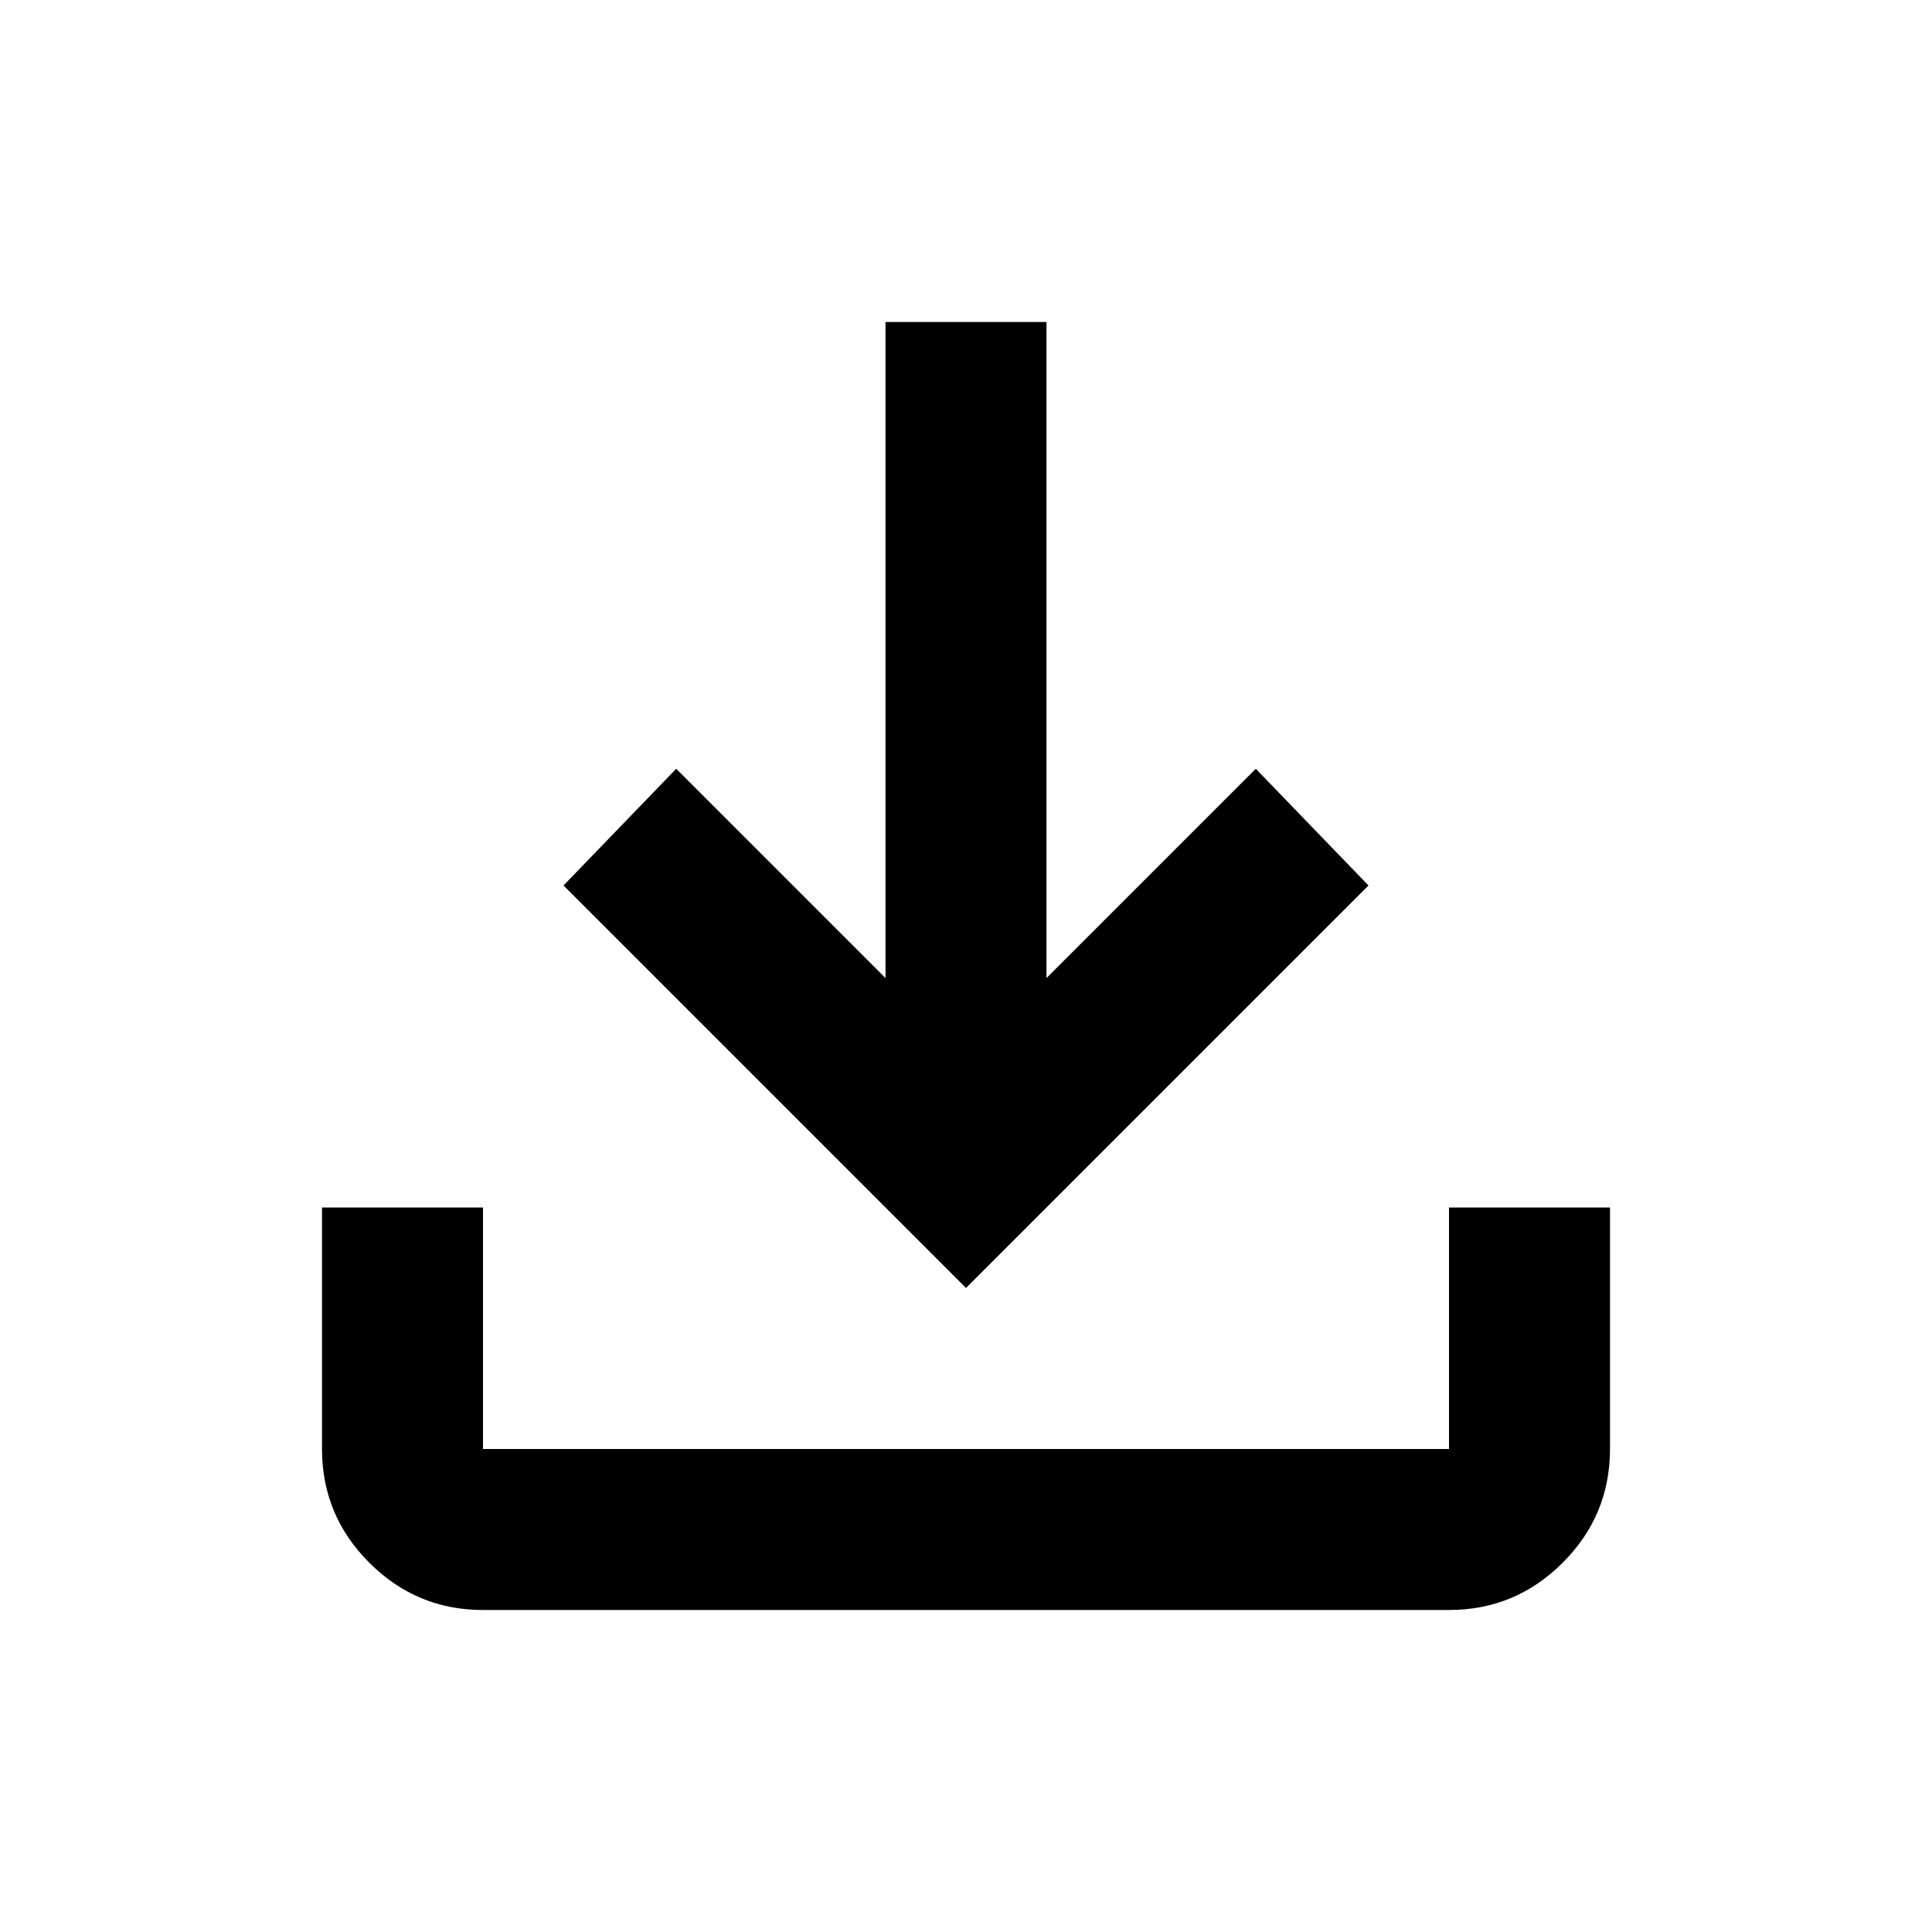
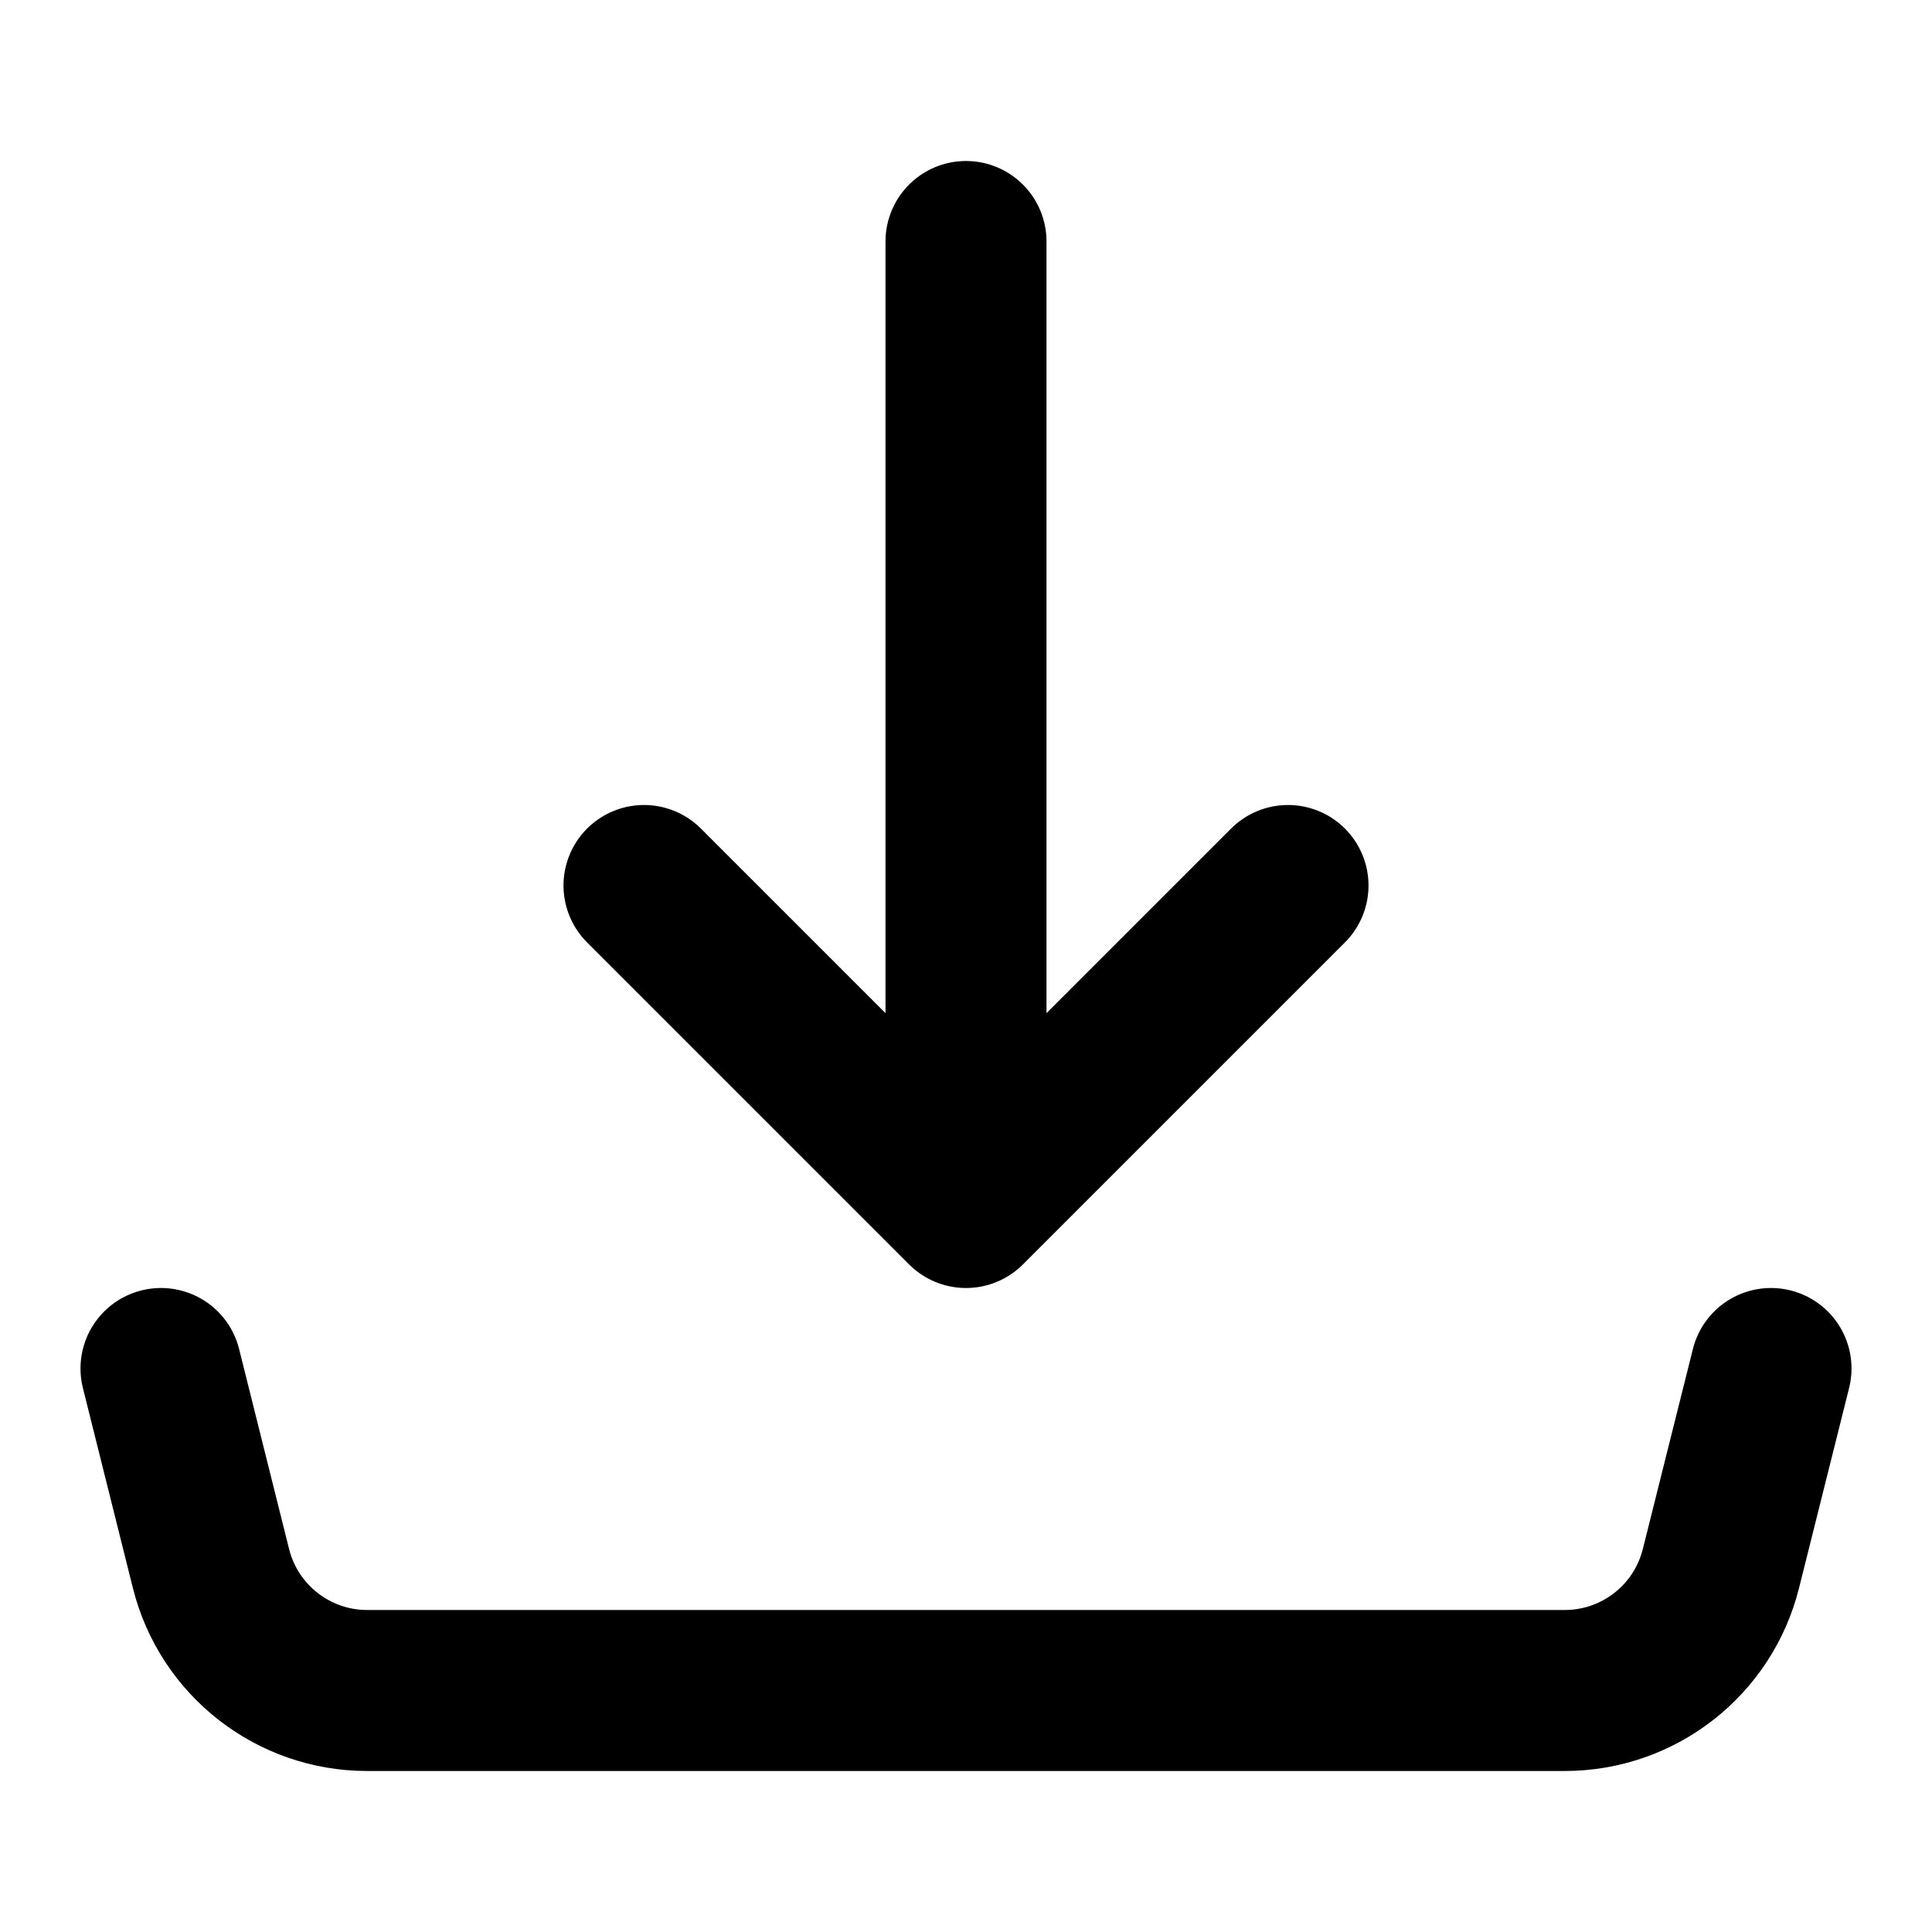
- <svg xmlns="http://www.w3.org/2000/svg" height="24px" viewBox="0 -960 960 960" width="24px" fill="#000000">
-   <path d="M480-320 280-520l56-58 104 104v-326h80v326l104-104 56 58-200 200ZM240-160q-33 0-56.5-23.5T160-240v-120h80v120h480v-120h80v120q0 33-23.5 56.5T720-160H240Z" />
+ <svg xmlns="http://www.w3.org/2000/svg" width="1em" height="1em" viewBox="0 0 24 24">
+   <path d="M0 0h24v24H0z" fill="none" />
+   <path fill="none" stroke="currentColor" stroke-linecap="round" stroke-linejoin="round" stroke-width="2" d="M12 15V3m0 12l-4-4m4 4l4-4M2 17l.621 2.485A2 2 0 0 0 4.561 21h14.877a2 2 0 0 0 1.94-1.515L22 17" />
</svg>
